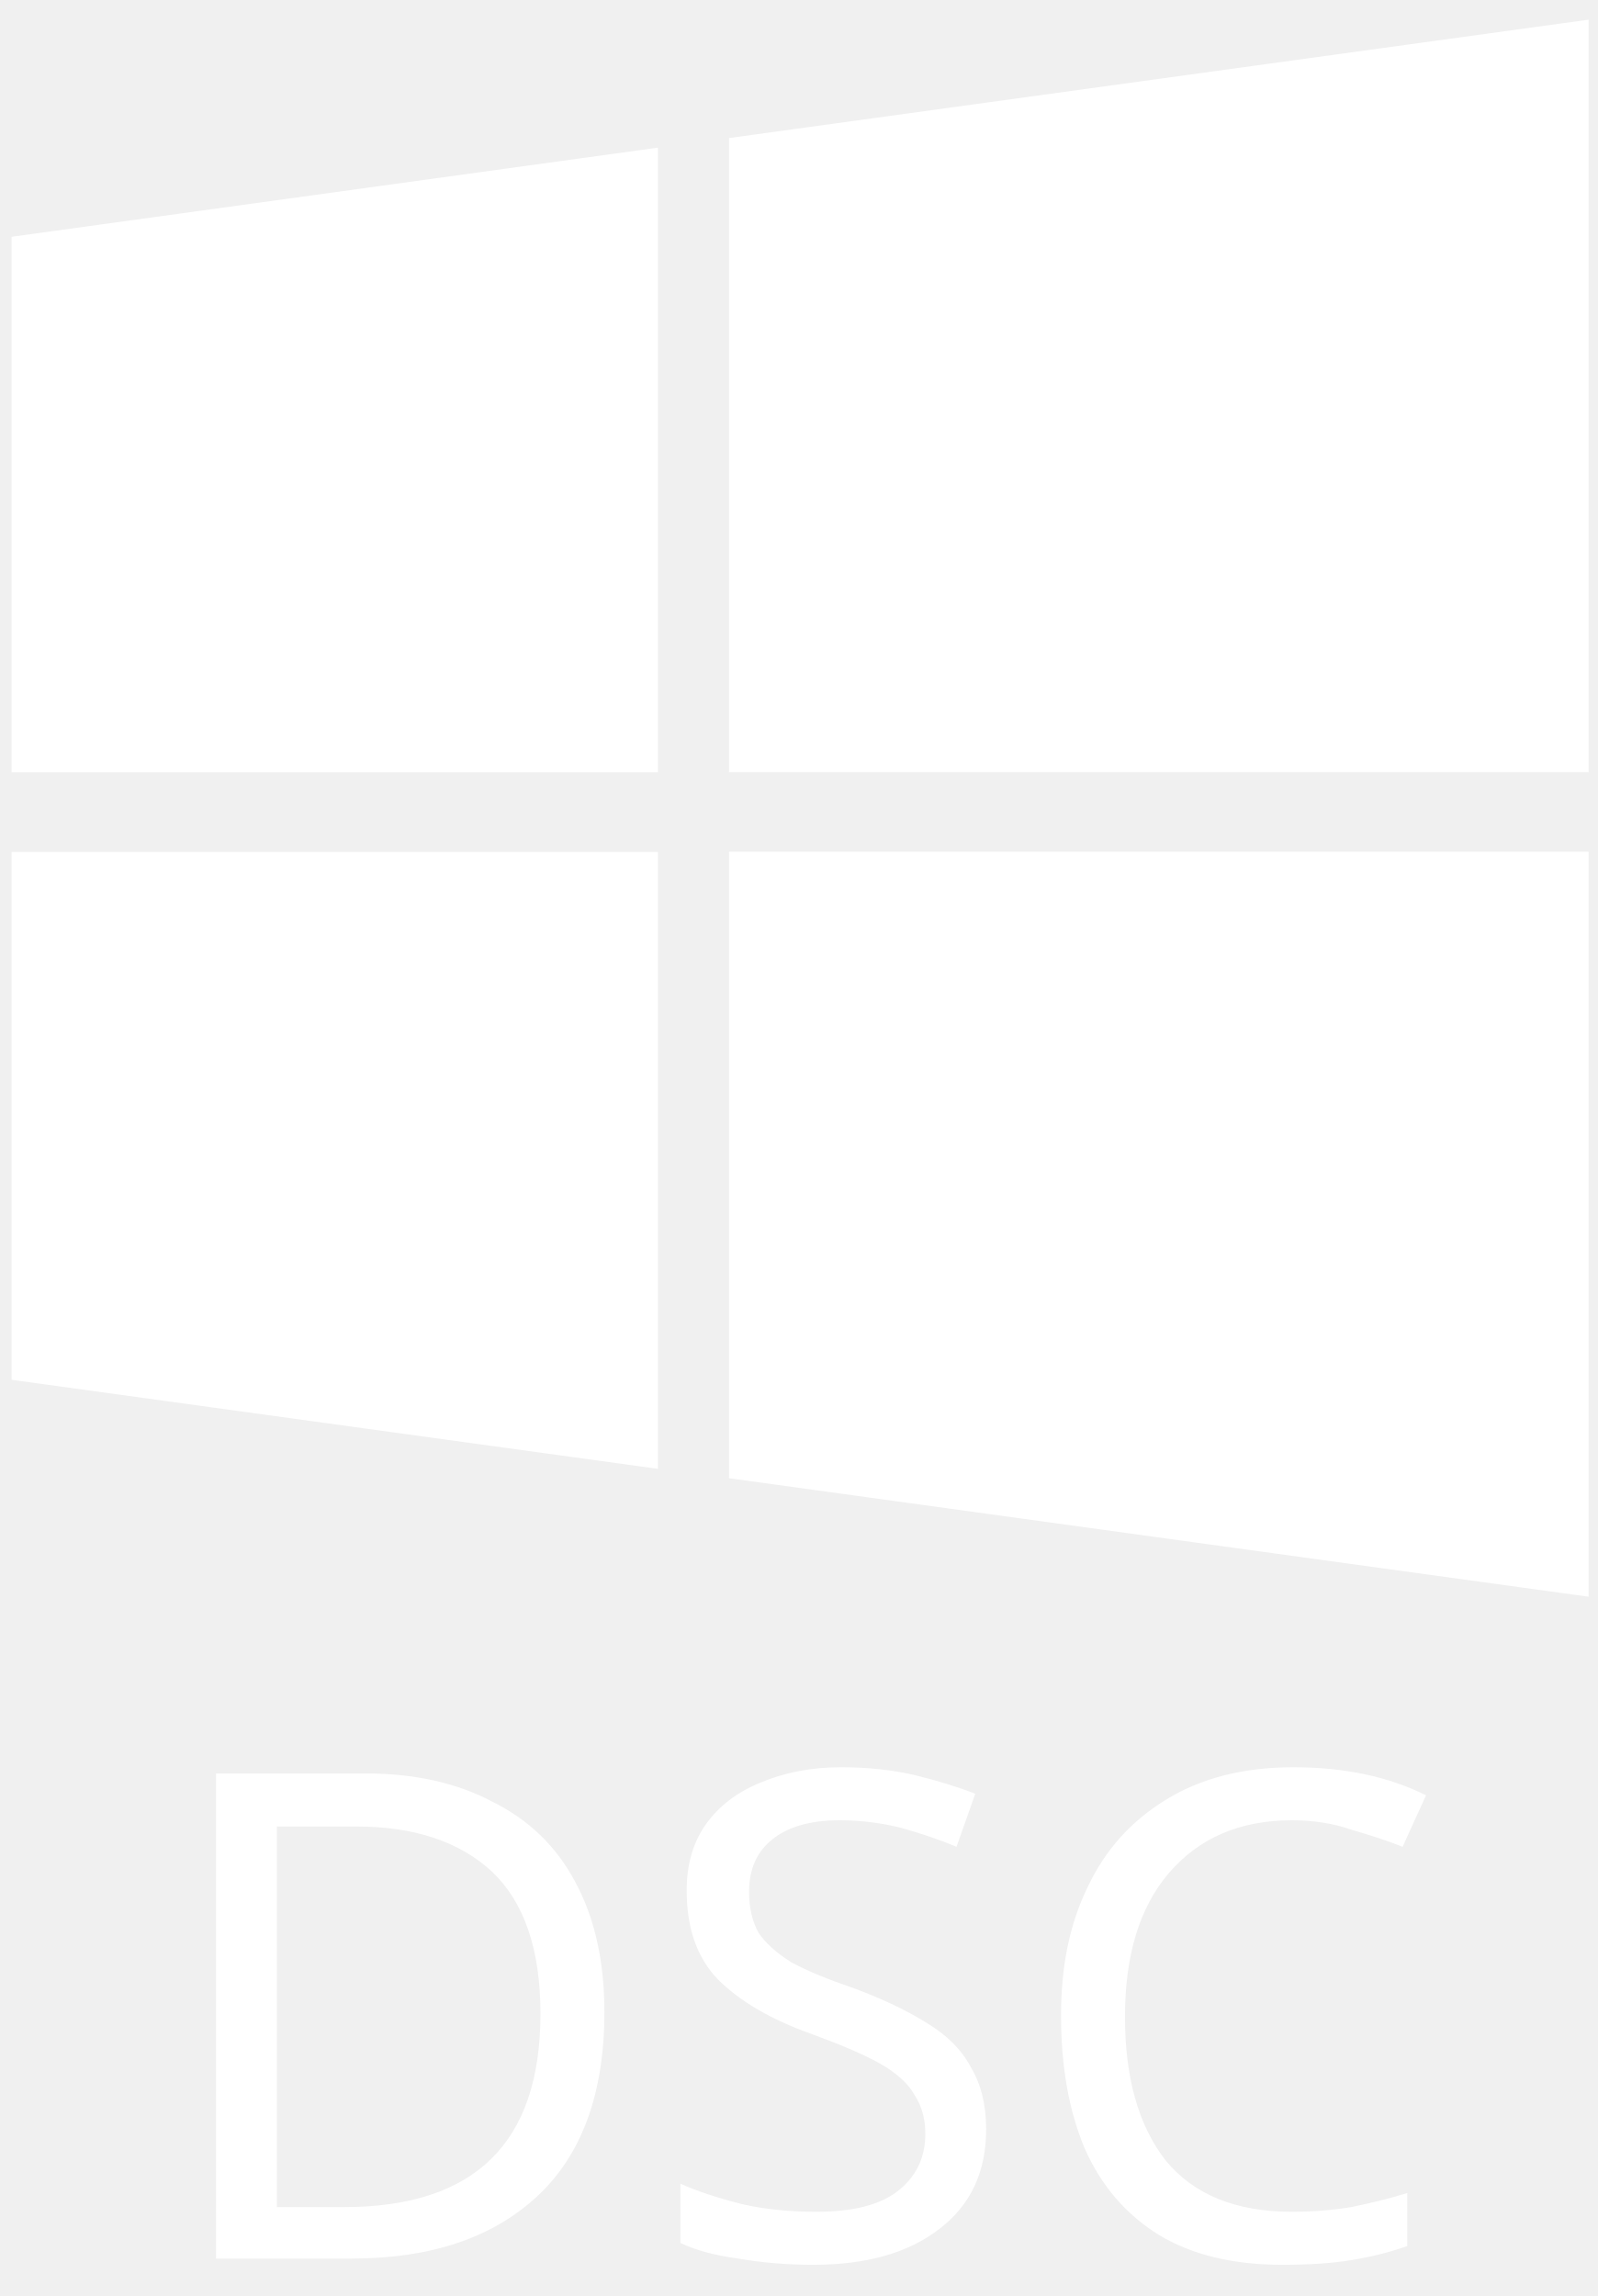
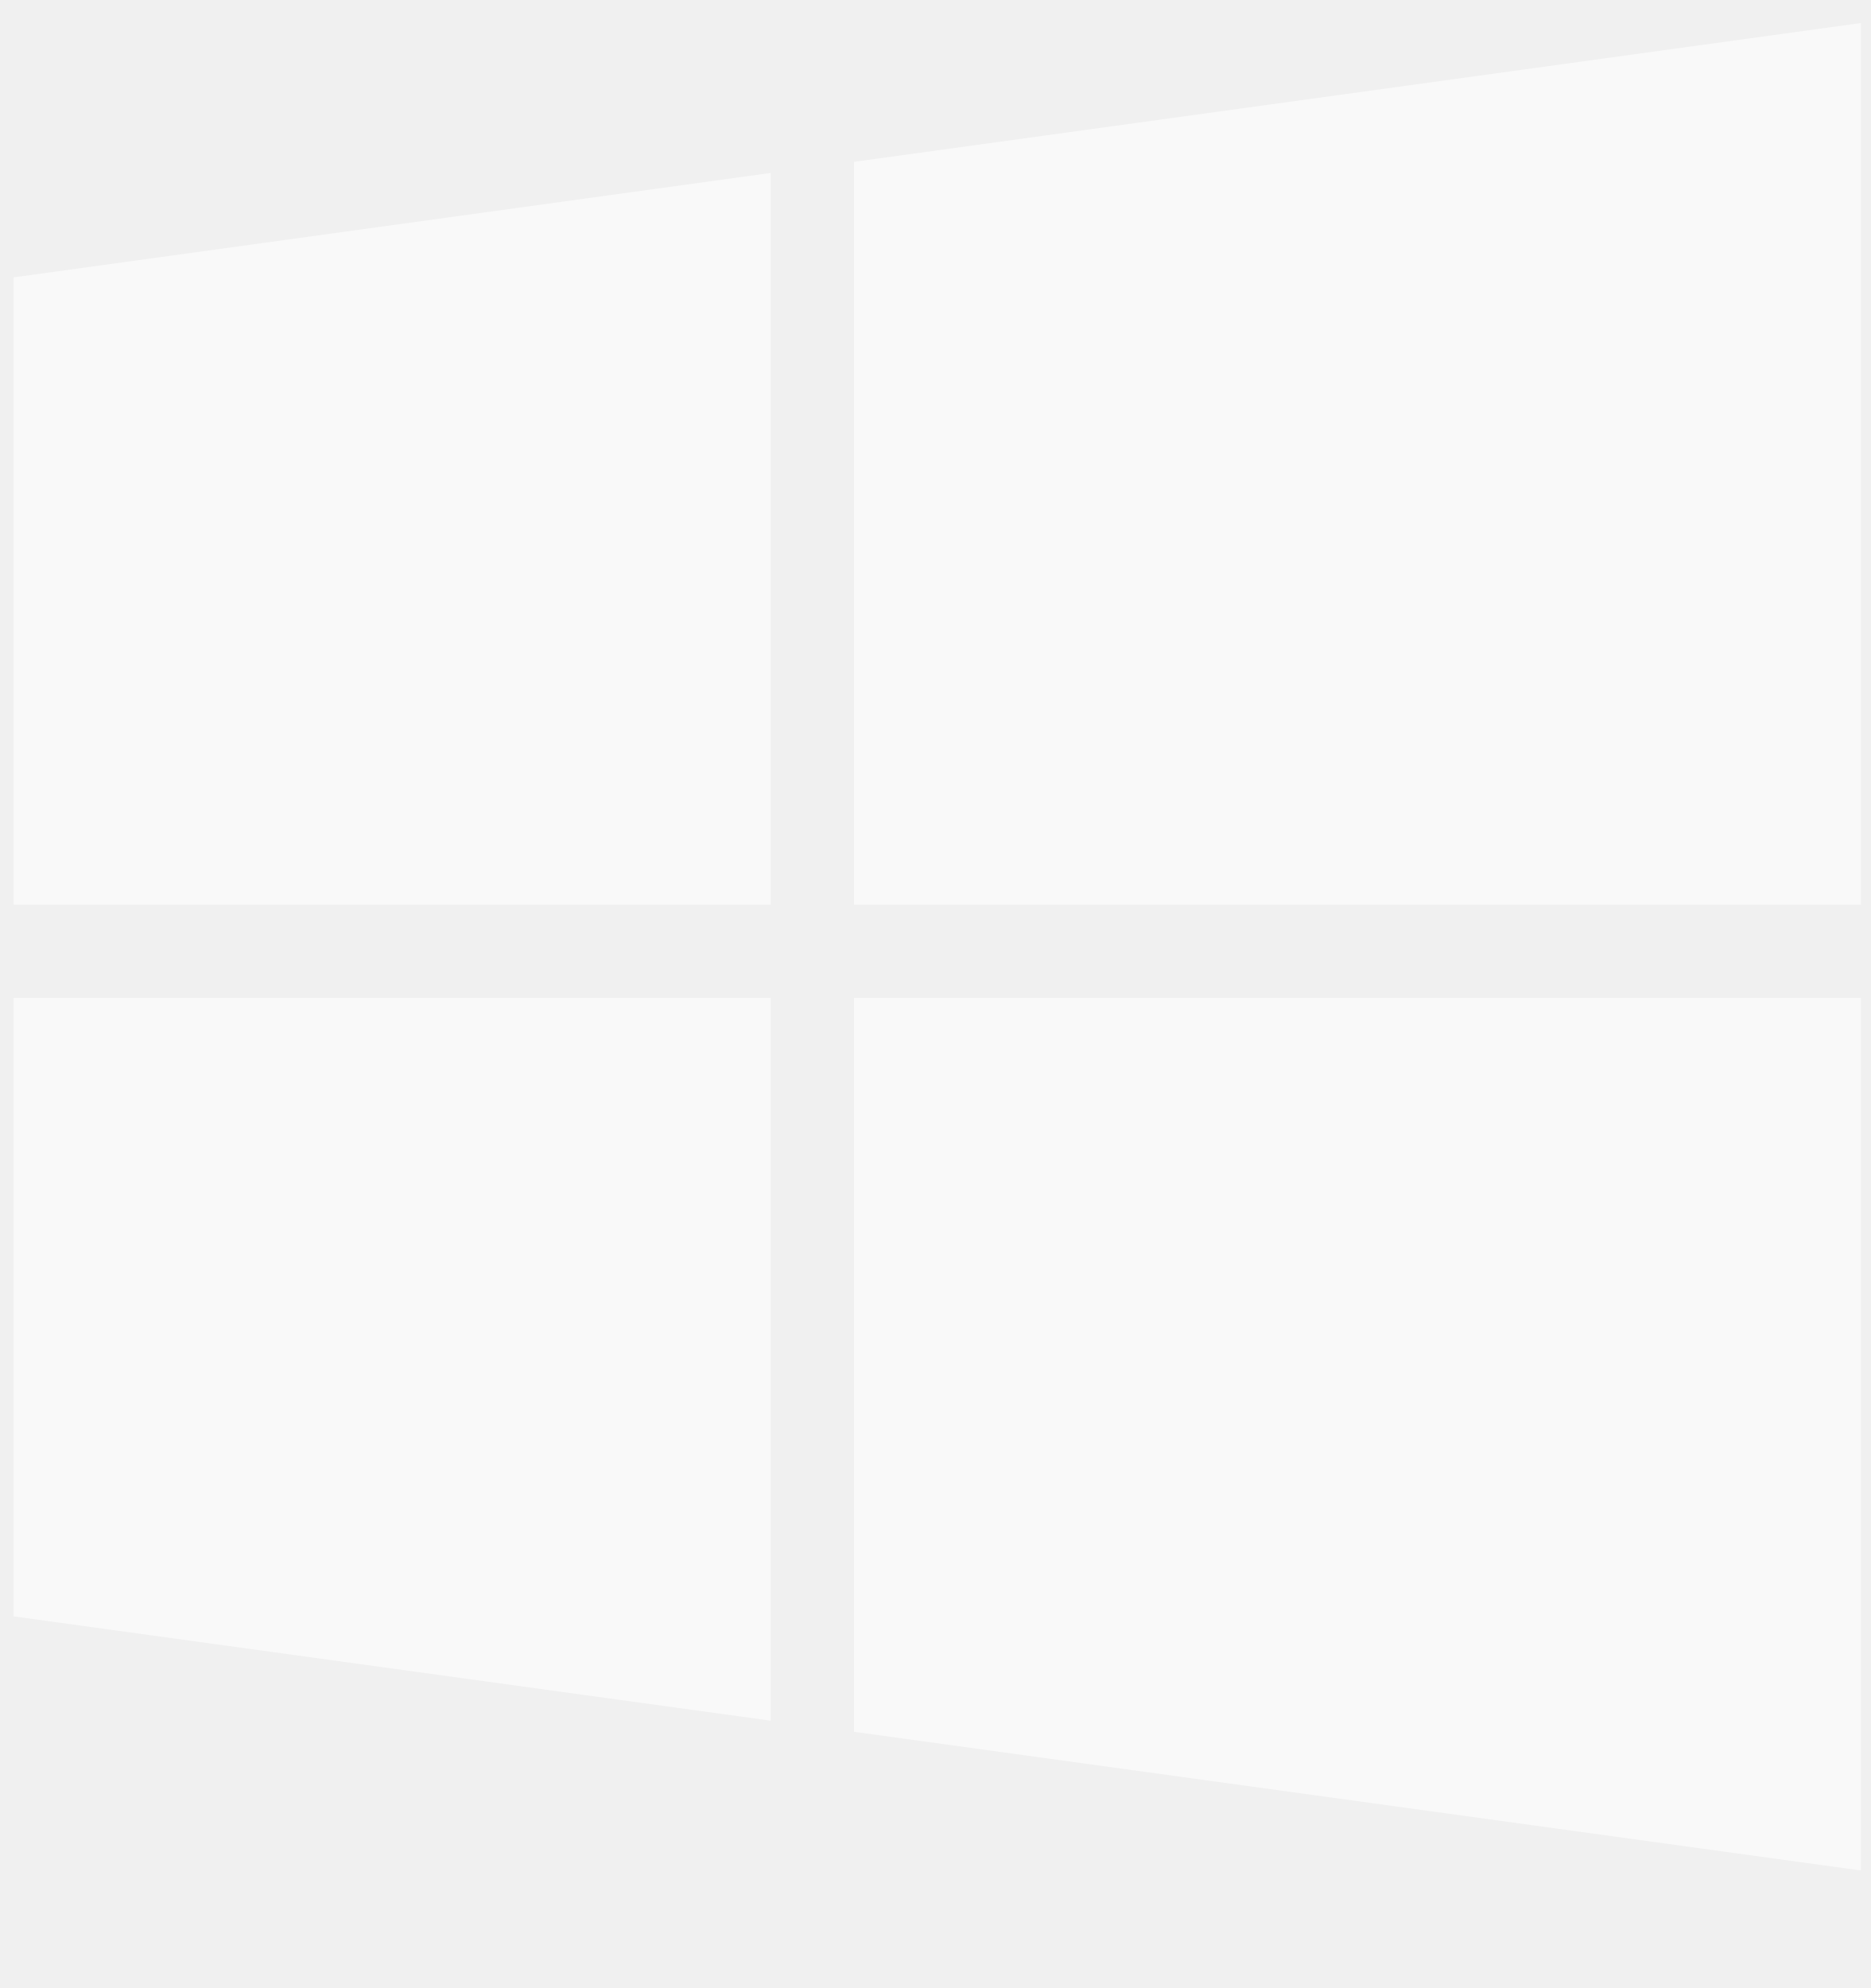
- <svg xmlns="http://www.w3.org/2000/svg" id="svg4136" width="16" height="23" viewBox="0 0 16 23" version="1.1">
+ <svg xmlns="http://www.w3.org/2000/svg" version="1.1" viewBox="0 0 16 17" height="17" width="16" id="svg4136">
  <defs id="defs8" />
-   <path style="fill:#ffffff;fill-opacity:1" d="m 6.591,8.533 0,6.181 -6.475,-0.892 0,-5.288 6.475,0 z m 0,-7.054 0,6.257 -6.475,0 0,-5.364 z m 9.323,7.054 0,7.462 -8.611,-1.187 0,-6.276 8.611,0 z m 0,-8.336 0,7.538 -8.611,0 0,-6.352 z" id="path4" />
-   <text xml:space="preserve" style="font-style:normal;font-weight:normal;font-size:0.109px;line-height:125%;font-family:sans-serif;letter-spacing:0px;word-spacing:0px;fill:#ffffff;fill-opacity:1;stroke:none;stroke-width:1px;stroke-linecap:butt;stroke-linejoin:miter;stroke-opacity:1;" x="1.506" y="22.625" id="text4138">
-     <tspan id="tspan4140" x="1.506" y="22.625" style="font-style:normal;font-variant:normal;font-weight:500;font-stretch:normal;font-size:6.803px;font-family:Ubuntu;-inkscape-font-specification:'Ubuntu Medium';fill:#ffffff;fill-opacity:1;">DSC</tspan>
-   </text>
+   <path id="path4" d="m 6.591,8.533 v 6.181 L 0.116,13.822 V 8.533 Z m 0,-7.054 V 7.736 H 0.116 V 2.372 Z M 15.914,8.533 v 7.462 L 7.303,14.809 v -6.276 z m 0,-8.336 V 7.736 H 7.303 V 1.384 Z" style="fill:#f9f9f9;fill-opacity:1" />
</svg>
